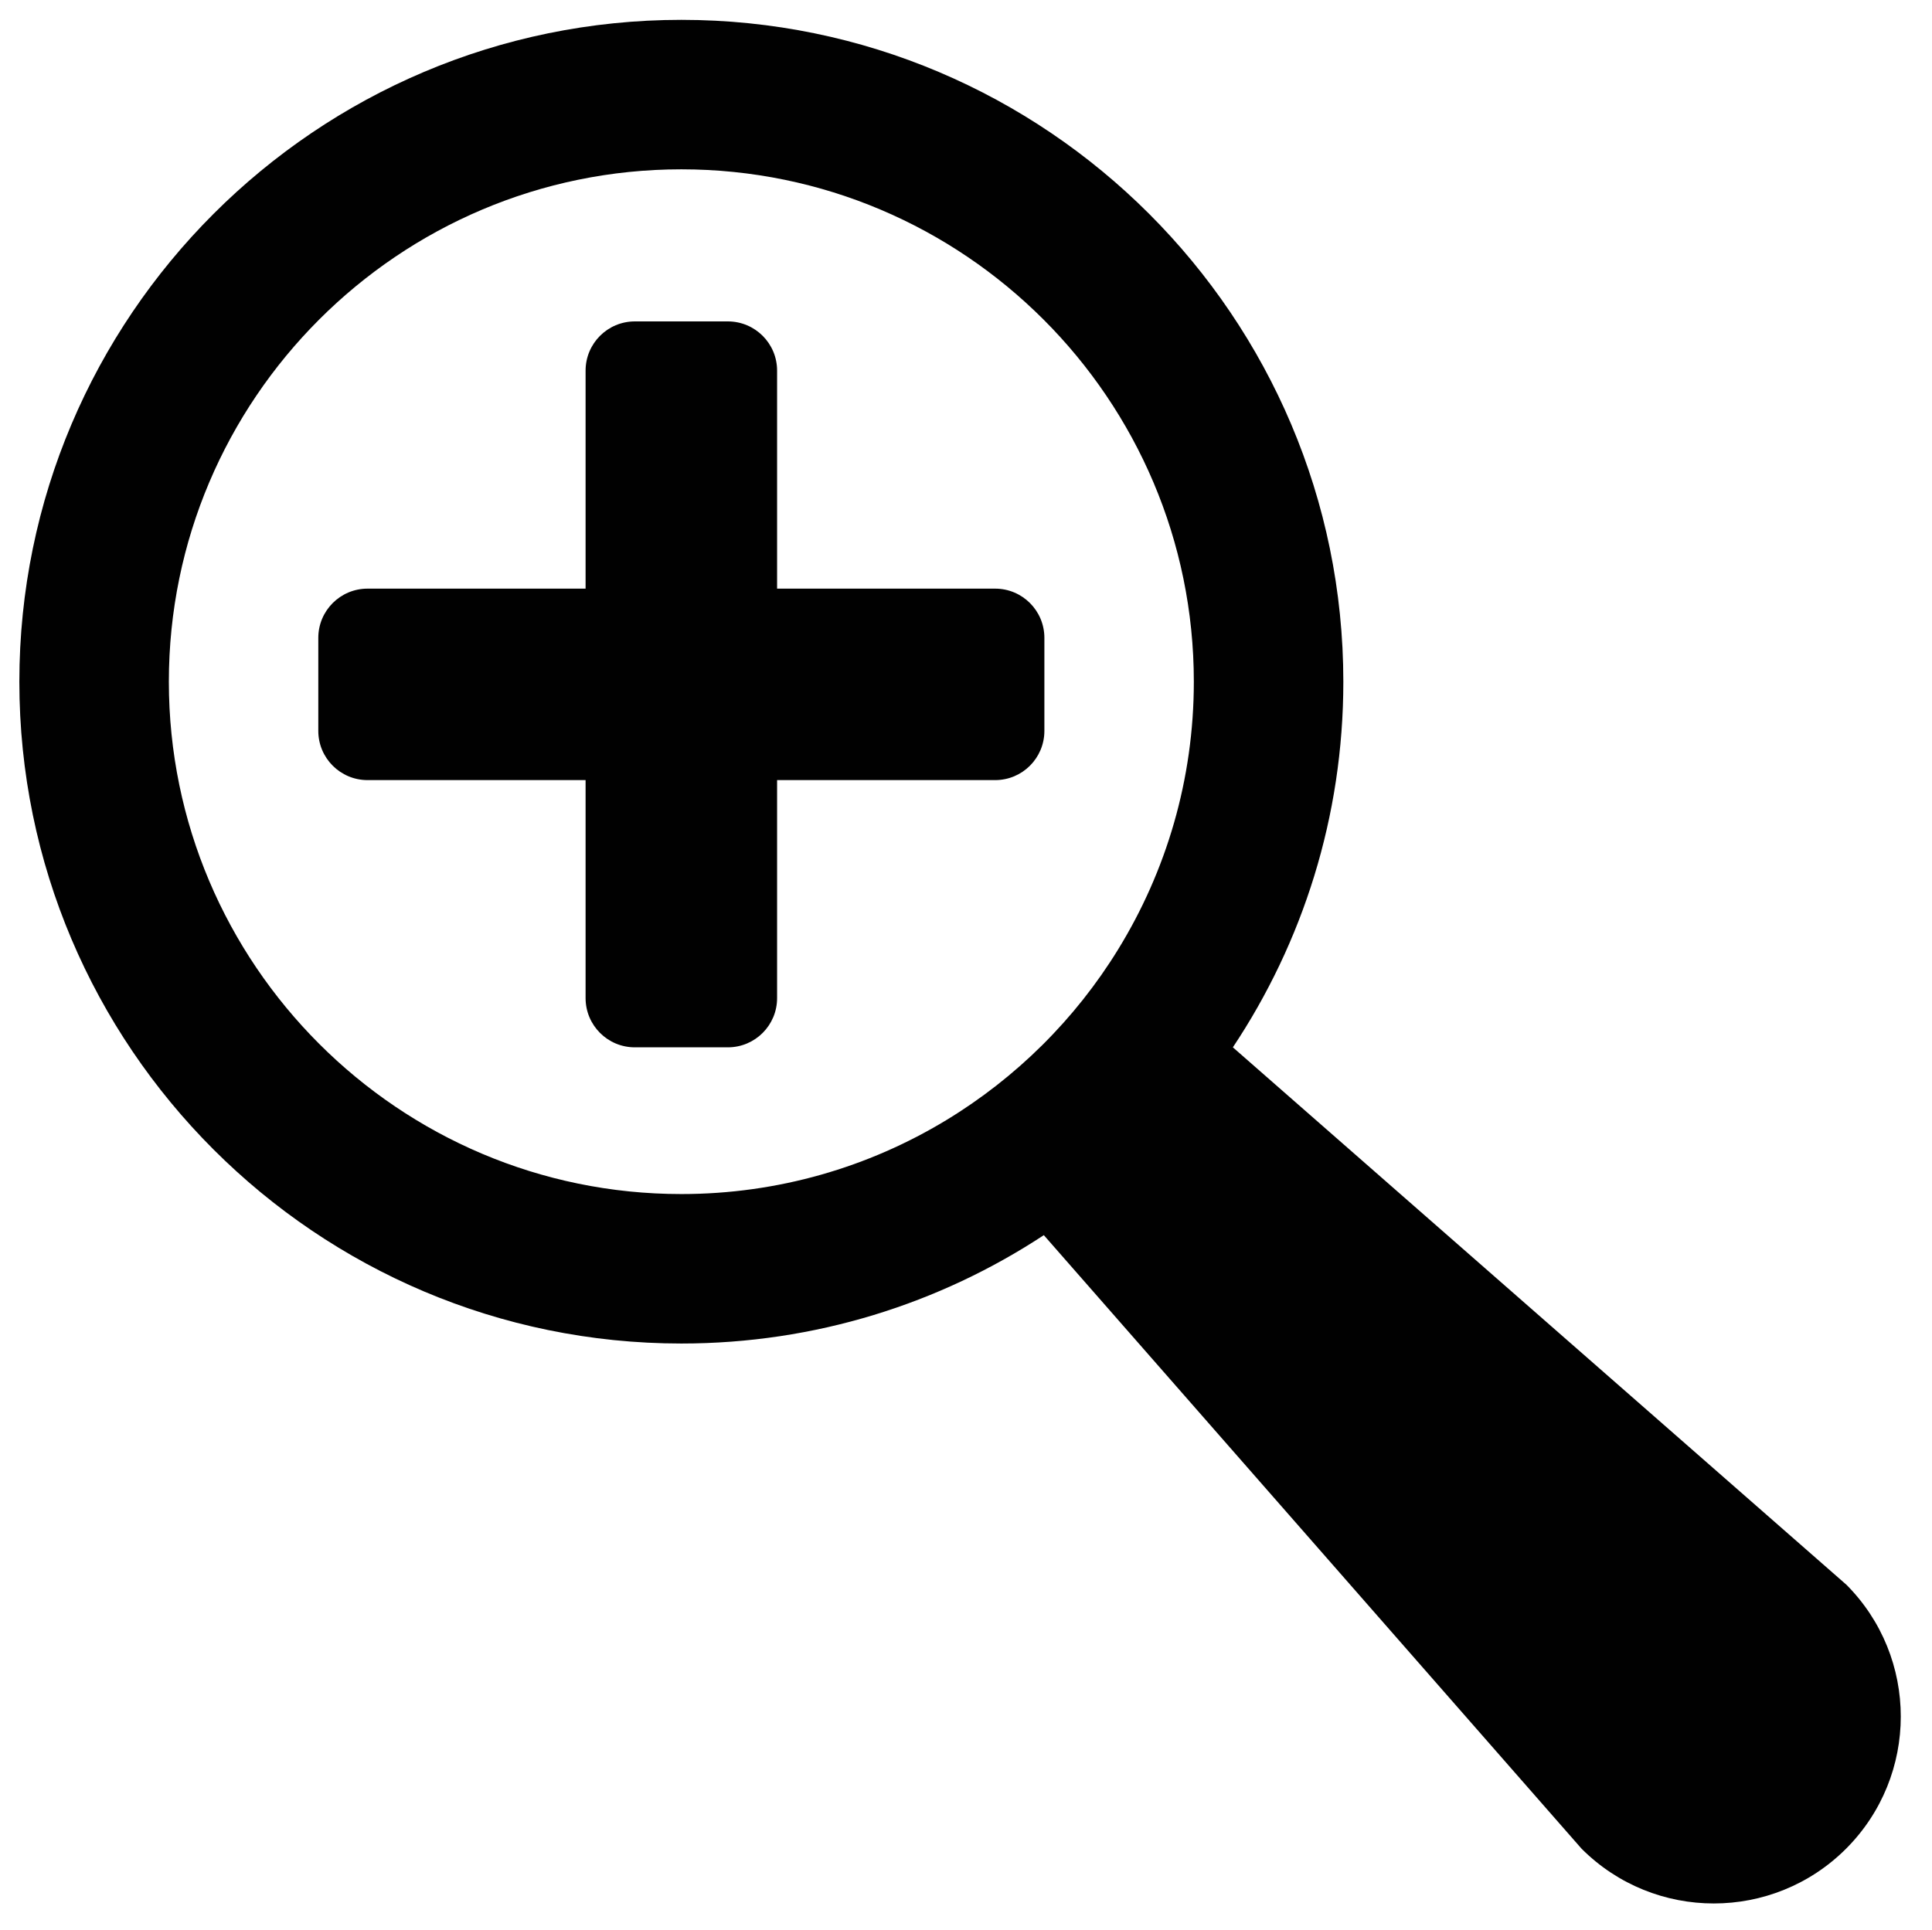
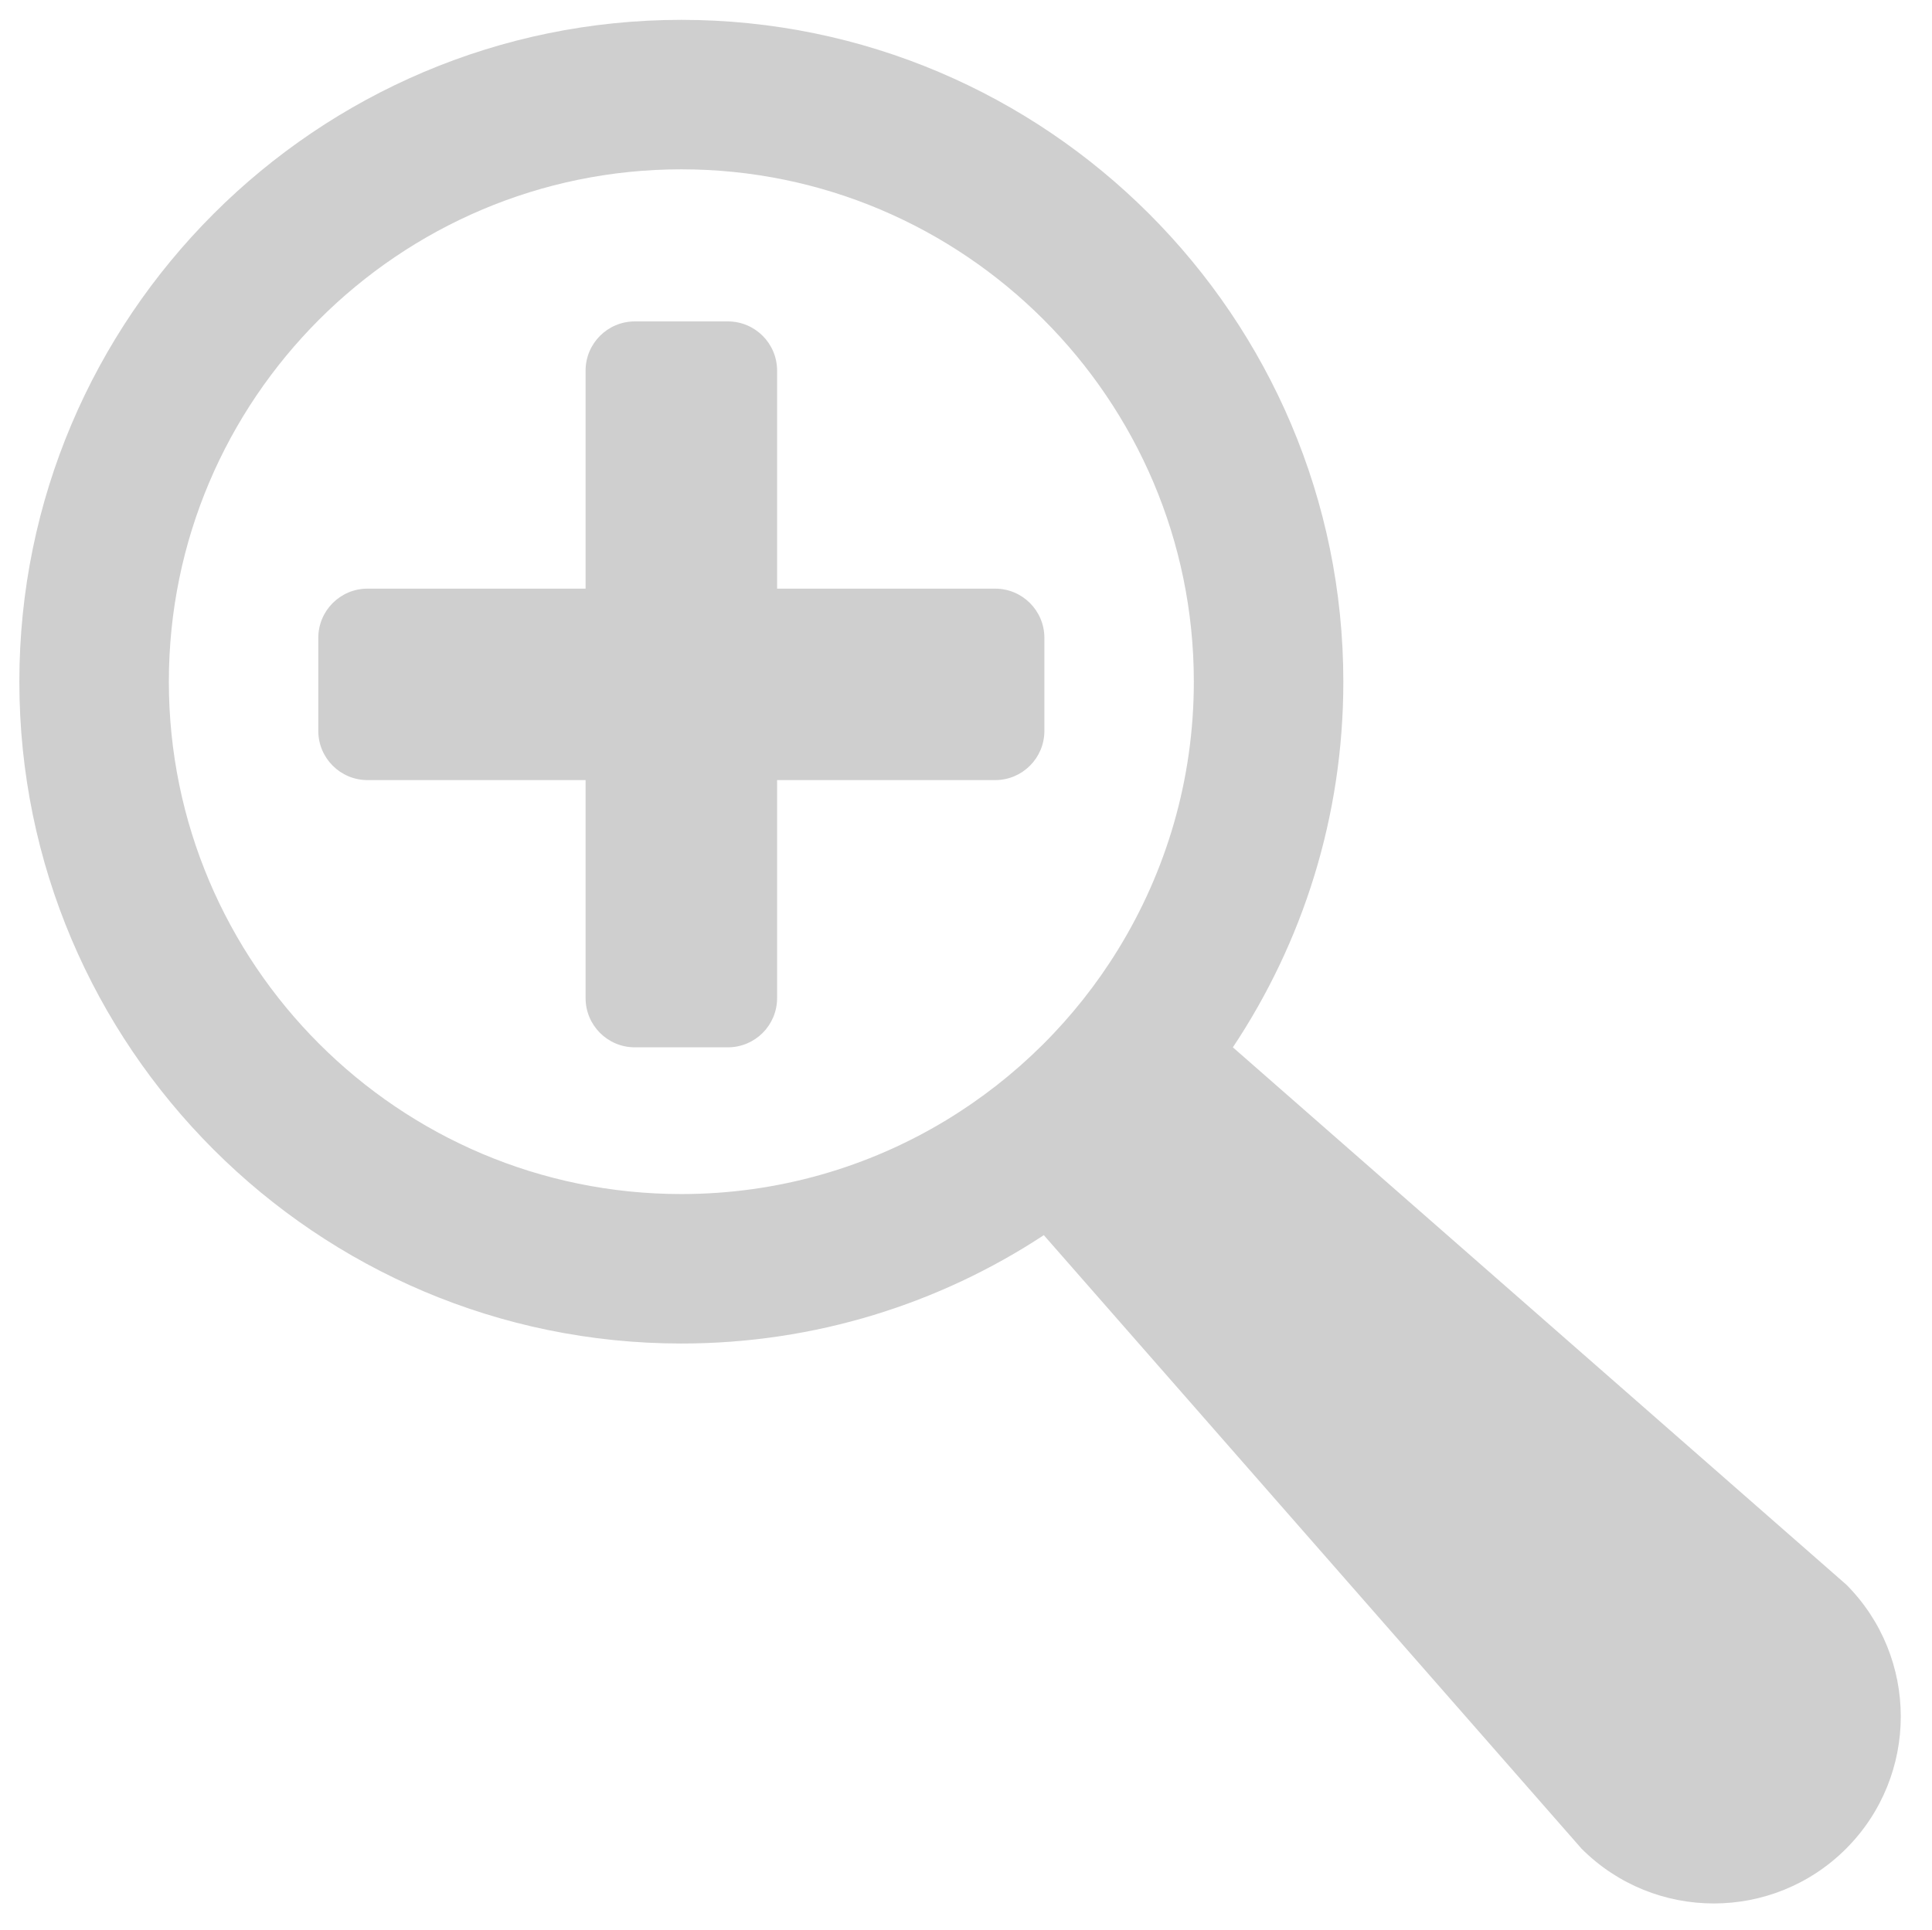
<svg xmlns="http://www.w3.org/2000/svg" id="Layer_1" version="1.1" viewBox="0 0 345.43 345.1">
  <defs>
    <style>
      .st0 {
-         fill: #010101;
+         fill: #cfcfcf;
      }
    </style>
  </defs>
  <path class="st0" d="M330.06,283.35l-109.63-96.05c12.48-18.75,19.75-41.24,19.75-65.38C240.18,56.65,187.08,3.55,121.82,3.55S3.46,56.65,3.46,121.91s53.1,118.36,118.36,118.36c23.9,0,46.18-7.13,64.81-19.38l96.15,109.73c13.05,13.05,34.22,13.05,47.28,0,13.05-13.06,13.05-34.23,0-47.28ZM169.14,200.35c-13.82,8.37-30.02,13.19-47.32,13.19-50.52,0-91.63-41.11-91.63-91.63S71.3,30.28,121.82,30.28s91.63,41.11,91.63,91.63c0,17.52-4.95,33.92-13.53,47.87-7.66,12.48-18.25,22.98-30.78,30.57Z" />
  <path class="st0" d="M177.93,105.27h-38.99v-38.99c0-4.86-3.94-8.8-8.8-8.8h-16.64c-4.86,0-8.8,3.94-8.8,8.8v38.99h-38.99c-4.86,0-8.8,3.94-8.8,8.8v16.64c0,4.86,3.94,8.8,8.8,8.8h38.99v38.99c0,4.86,3.94,8.8,8.8,8.8h16.64c4.86,0,8.8-3.94,8.8-8.8v-38.99h38.99c4.86,0,8.8-3.94,8.8-8.8v-16.64c0-4.86-3.94-8.8-8.8-8.8Z" />
</svg>
